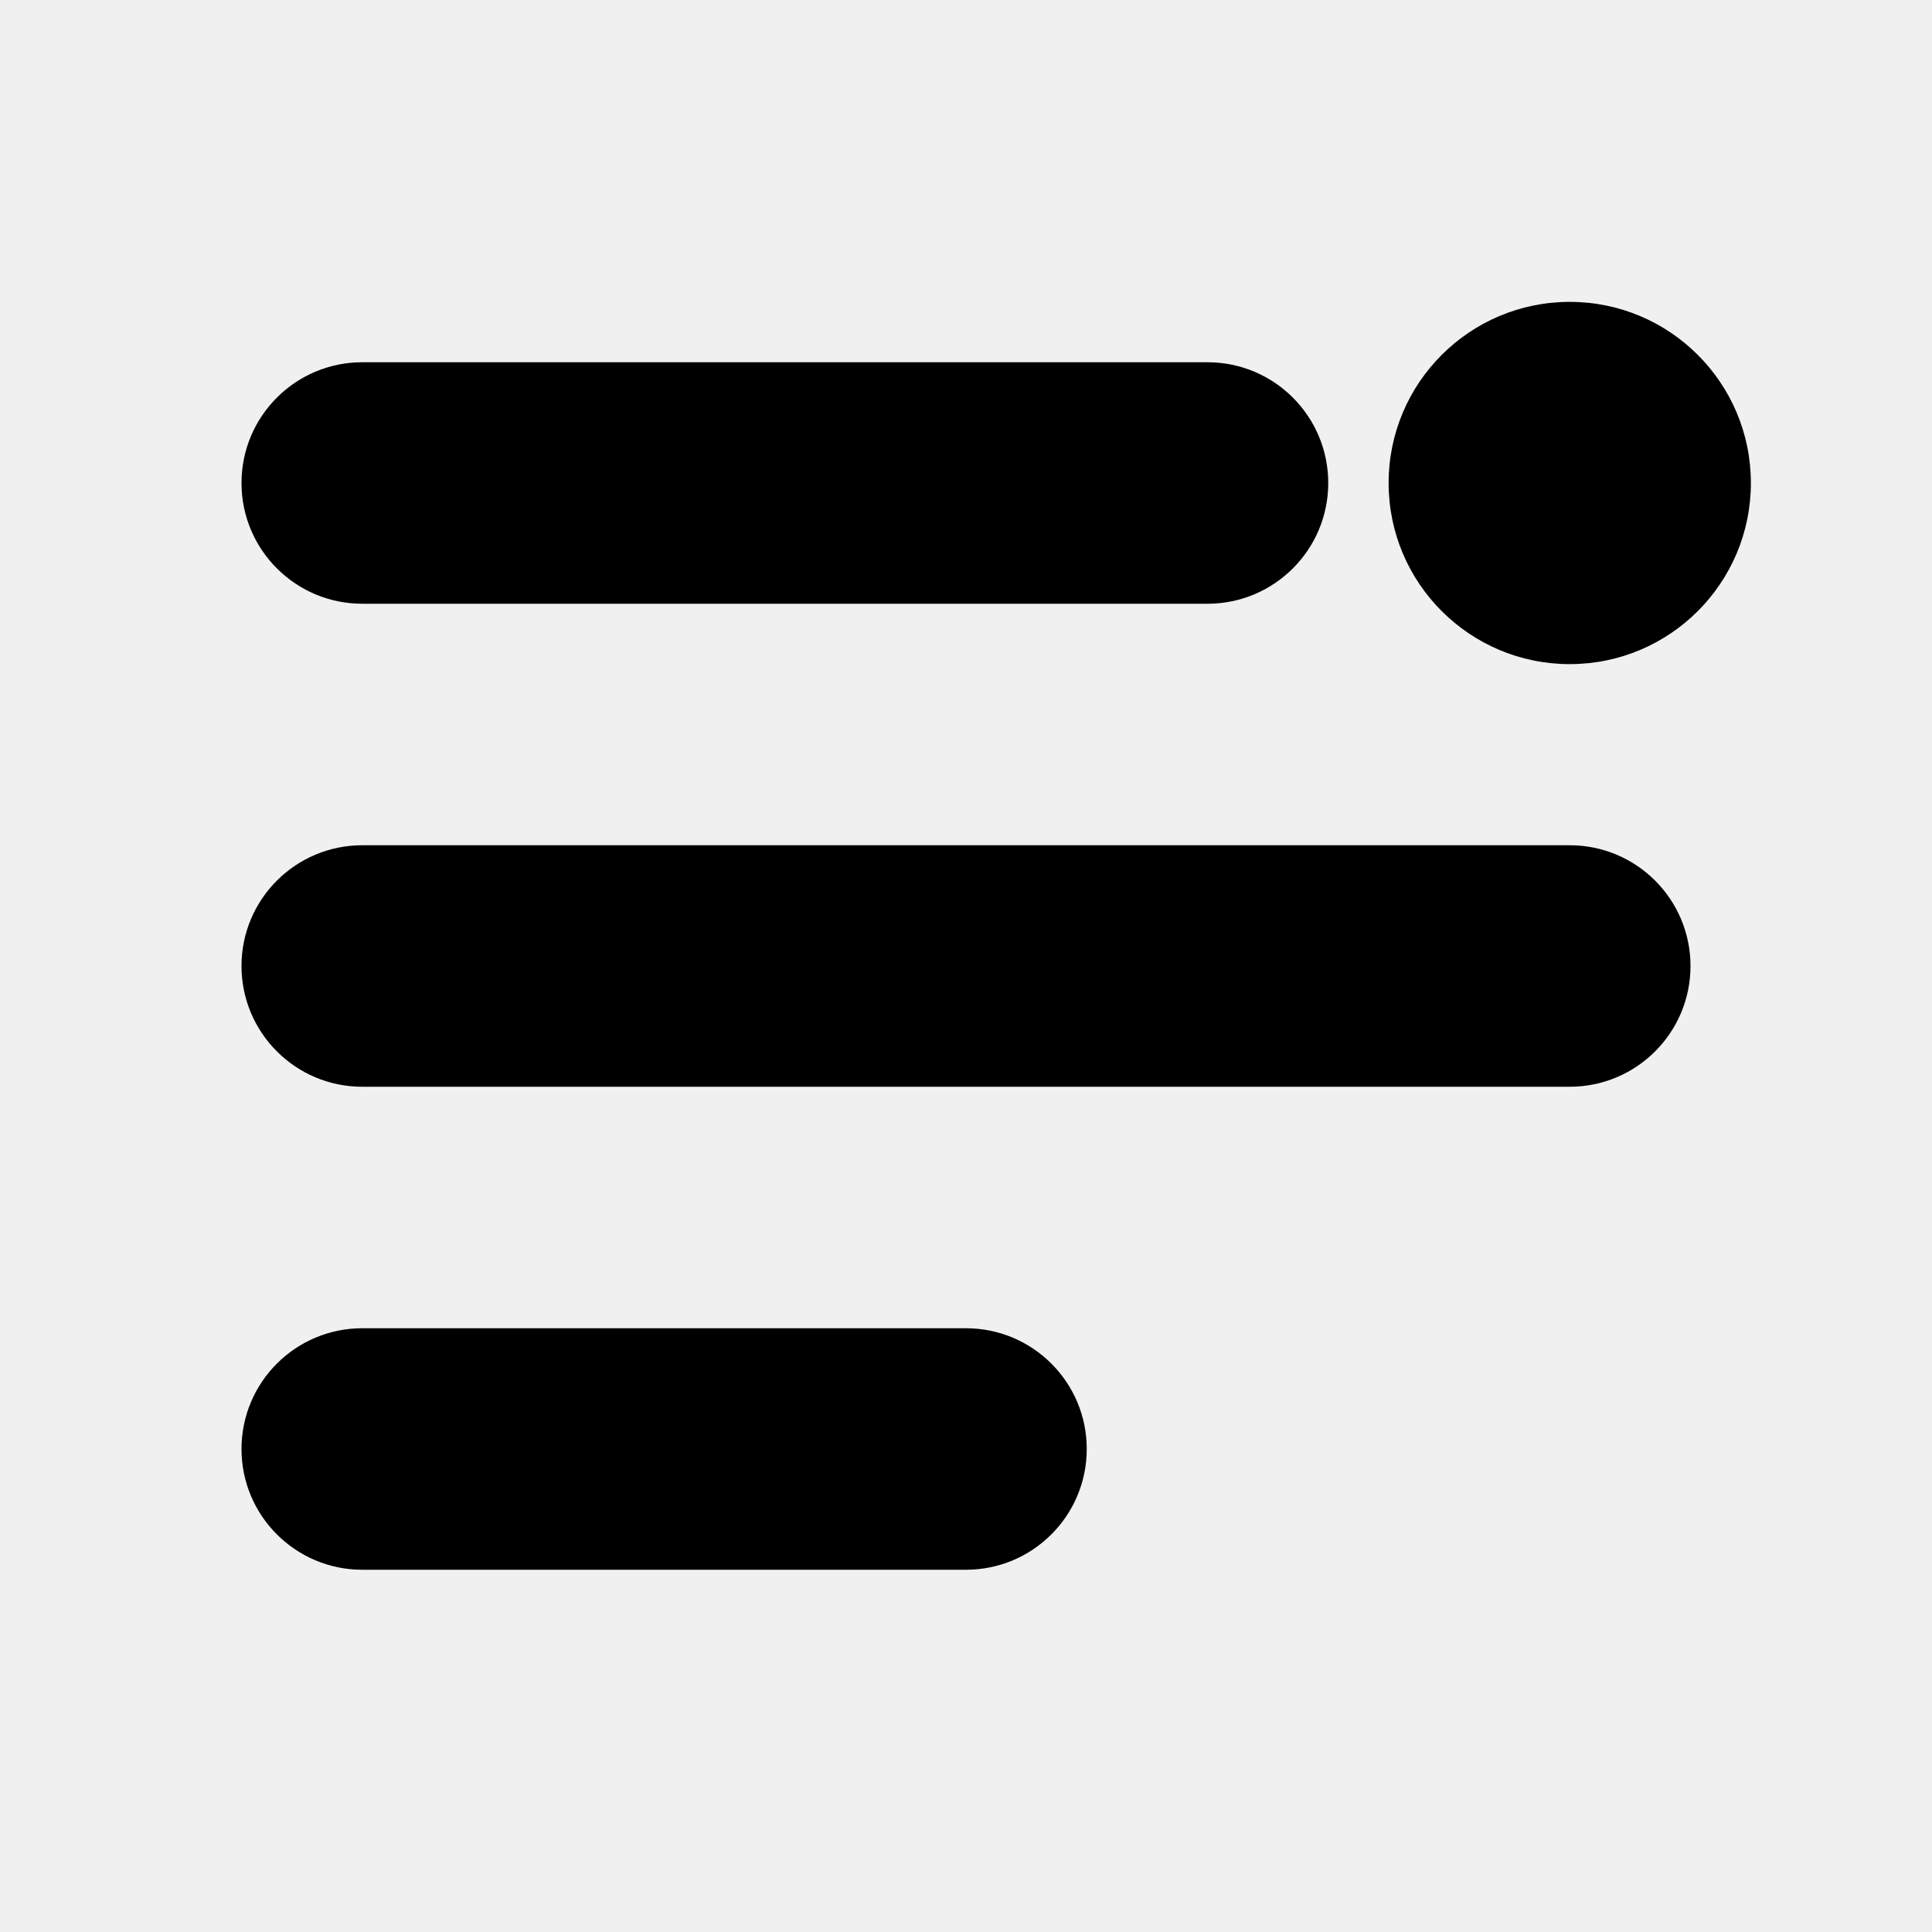
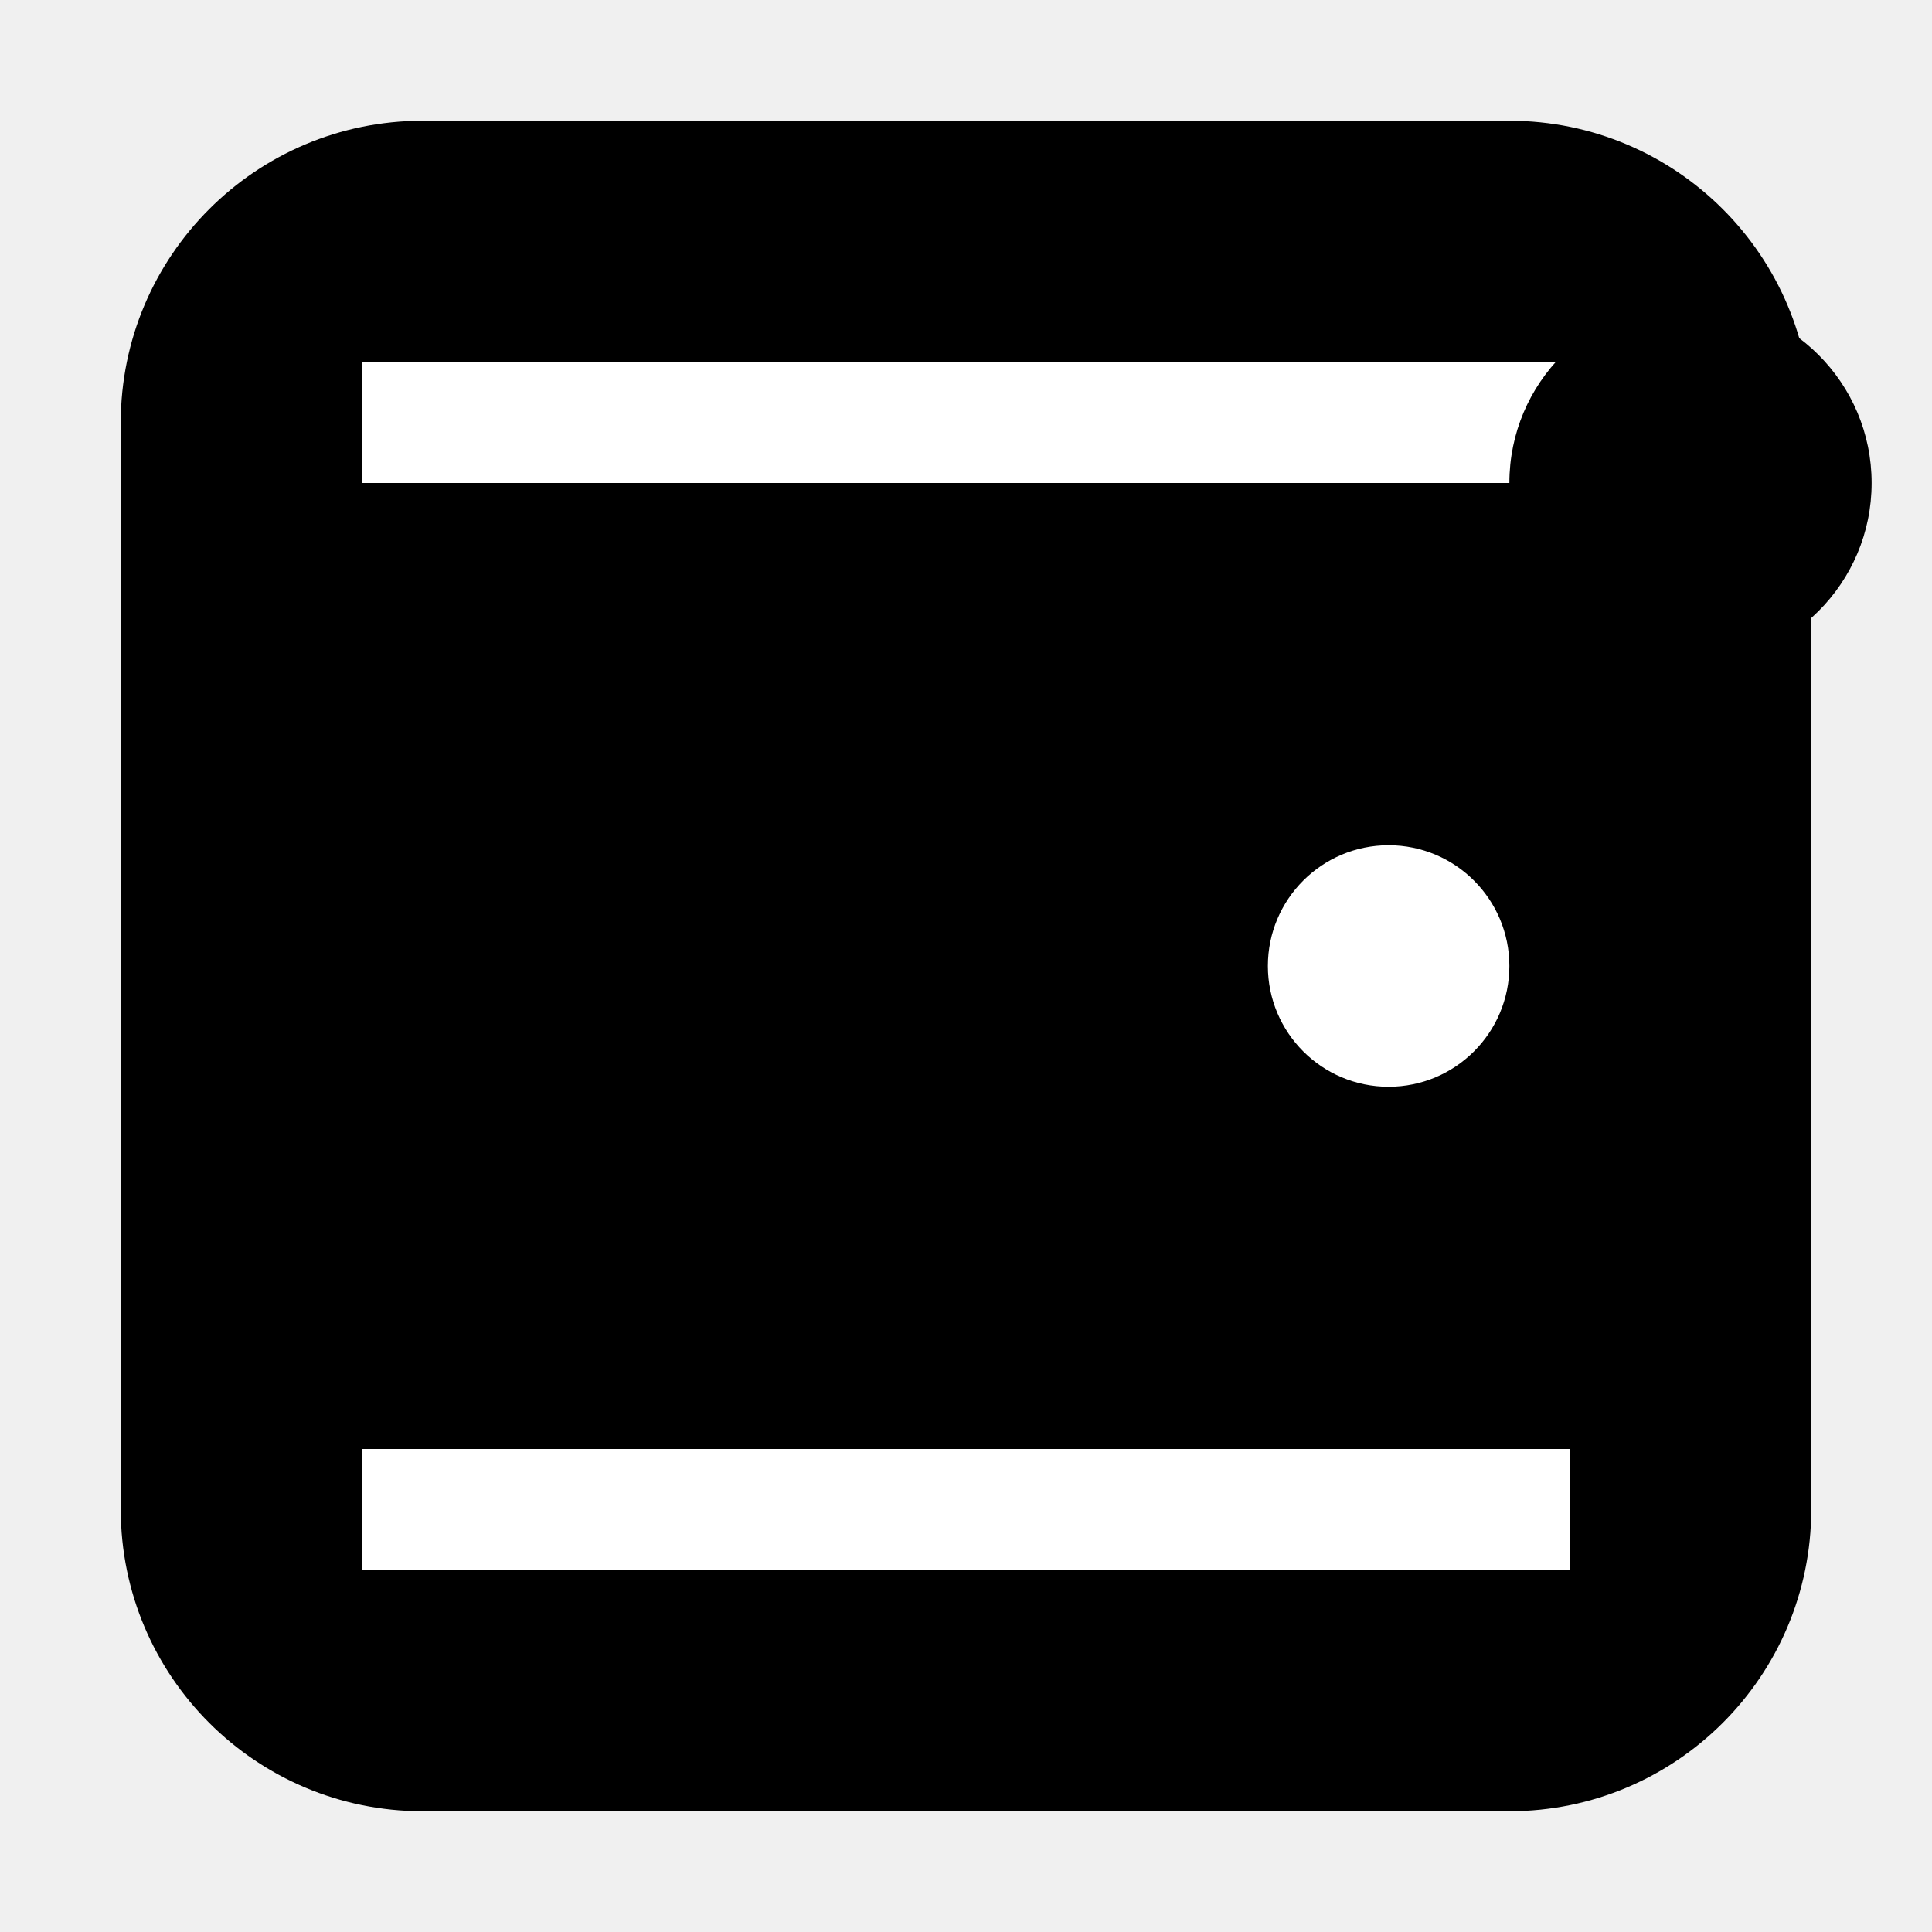
<svg xmlns="http://www.w3.org/2000/svg" viewBox="0 0 16 16" width="16" height="16">
-   <rect x="2" y="3" width="9" height="2" rx="1" fill="black" />
-   <rect x="2" y="7" width="12" height="2" rx="1" fill="black" />
-   <rect x="2" y="11" width="7" height="2" rx="1" fill="black" />
-   <circle cx="13" cy="4" r="1.5" fill="black" />
+   <rect x="1" y="1" width="14" height="14" rx="2.5" ry="2.5" fill="black" />
+   <rect x="3" y="3" width="10" height="1" fill="white" />
+   <rect x="3" y="12" width="10" height="1" fill="white" />
+   <circle cx="11.5" cy="8" r="1" fill="white" />
+   <circle cx="14" cy="4" r="1.5" fill="black" />
</svg>
